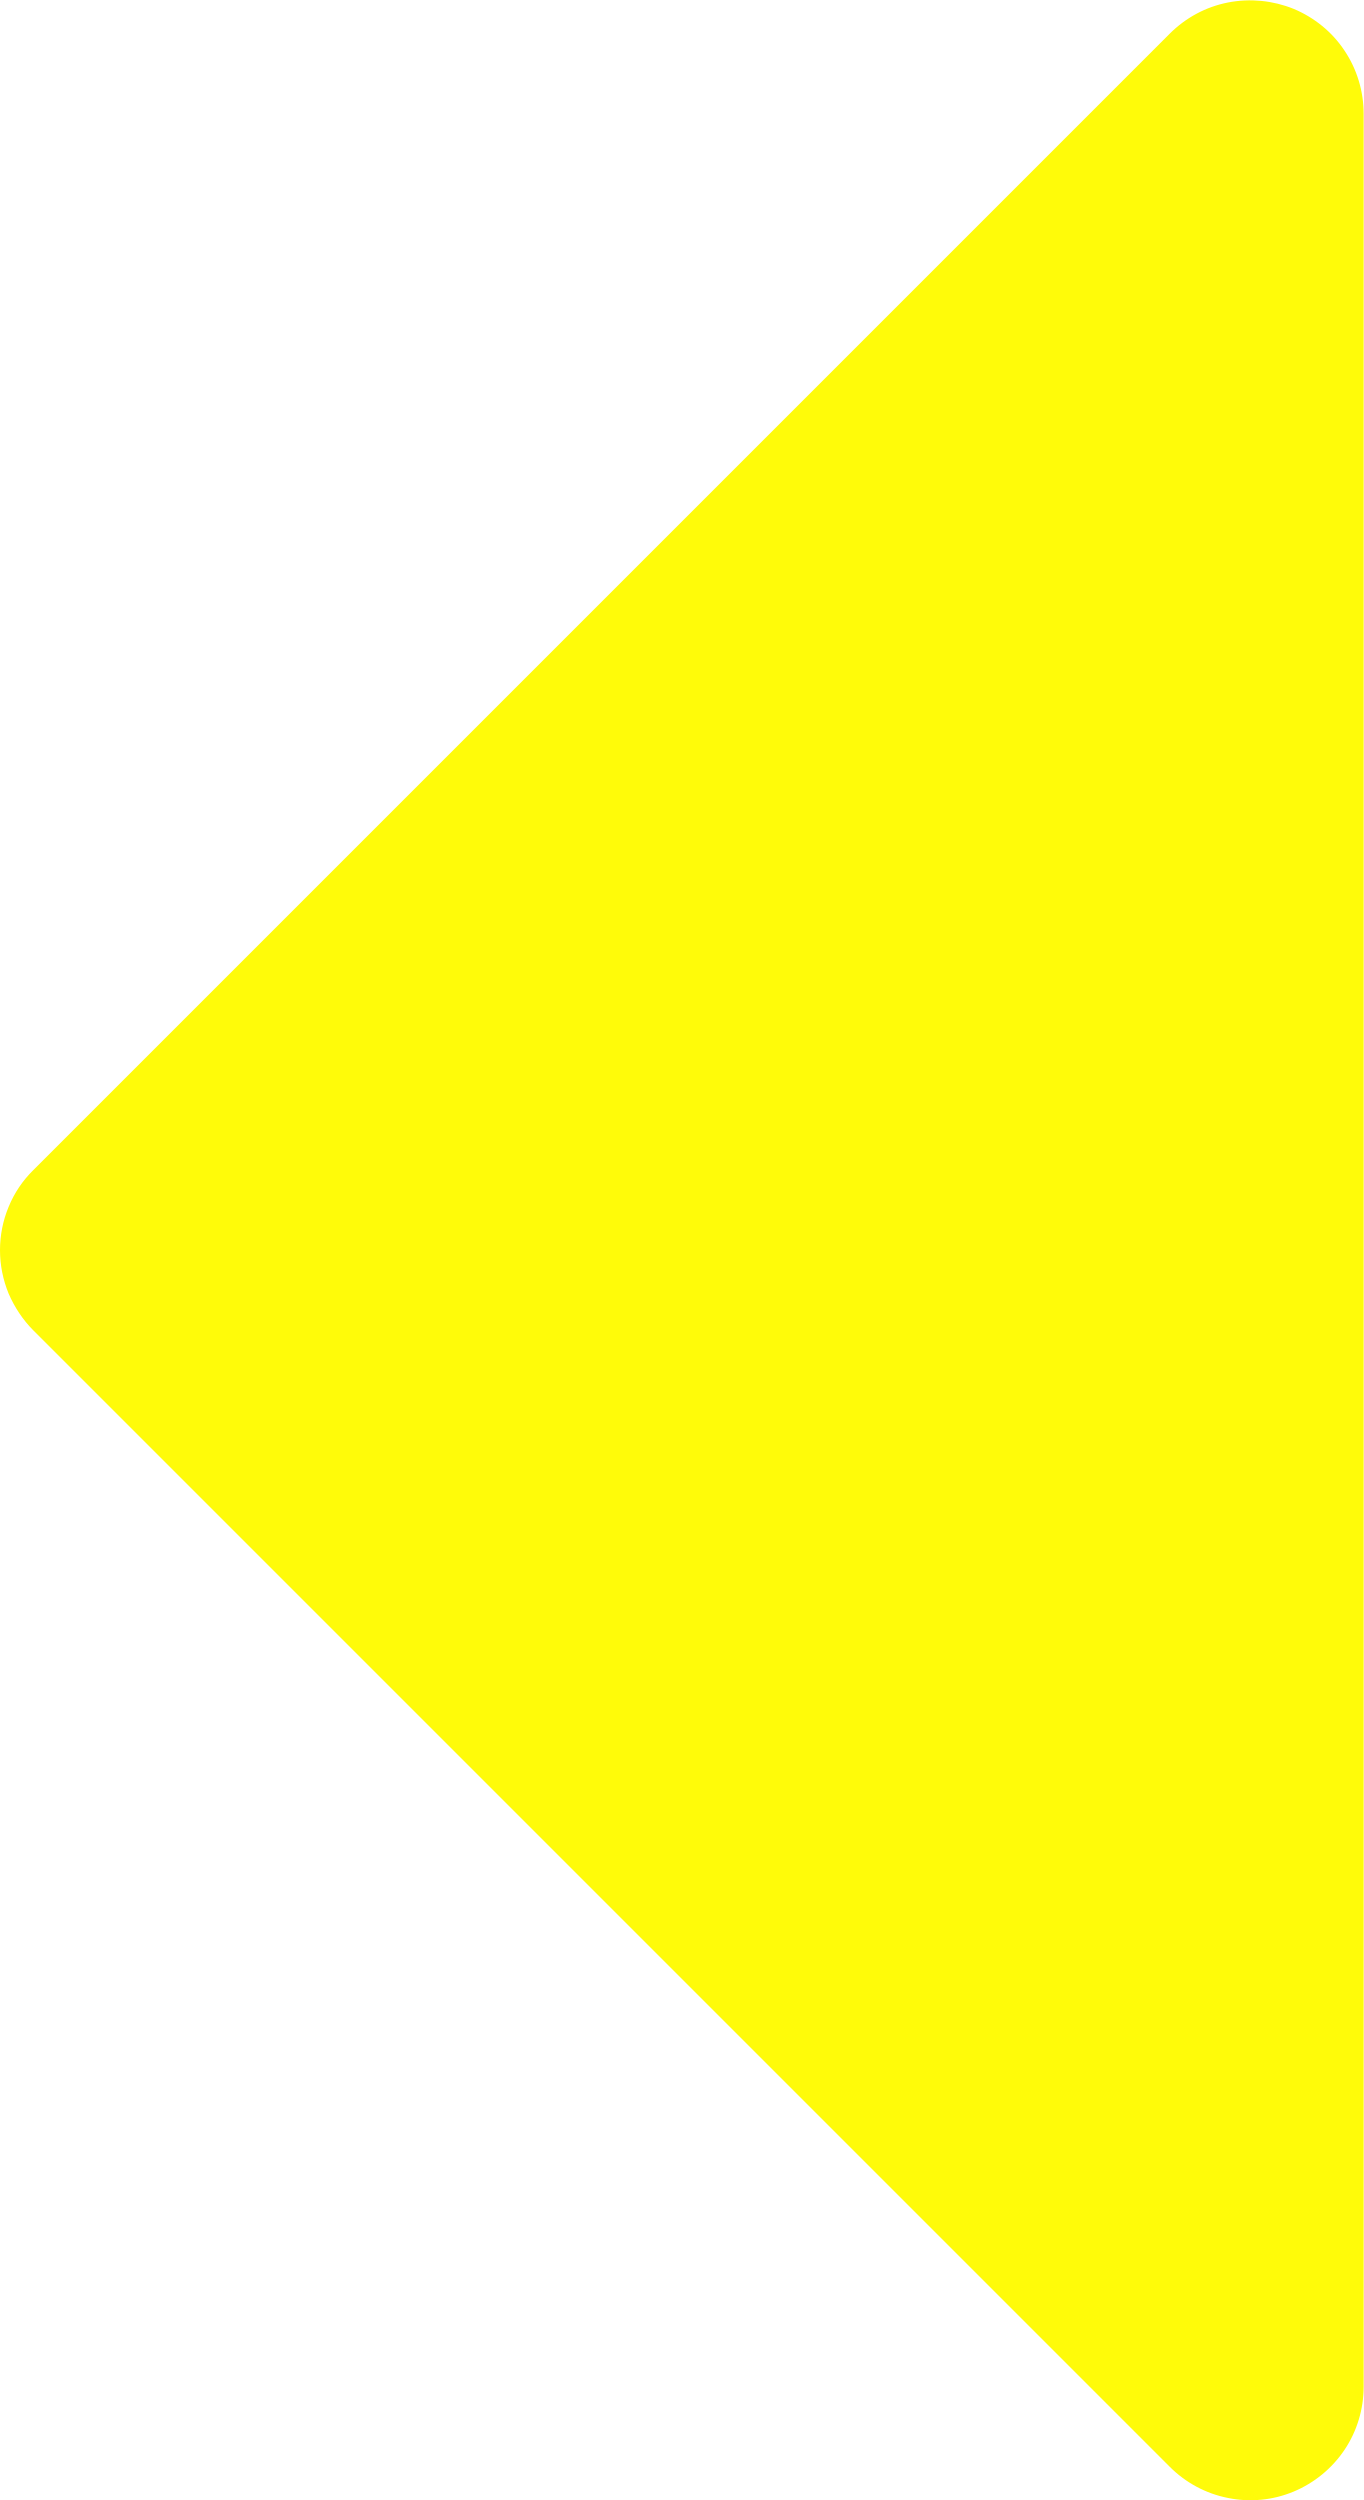
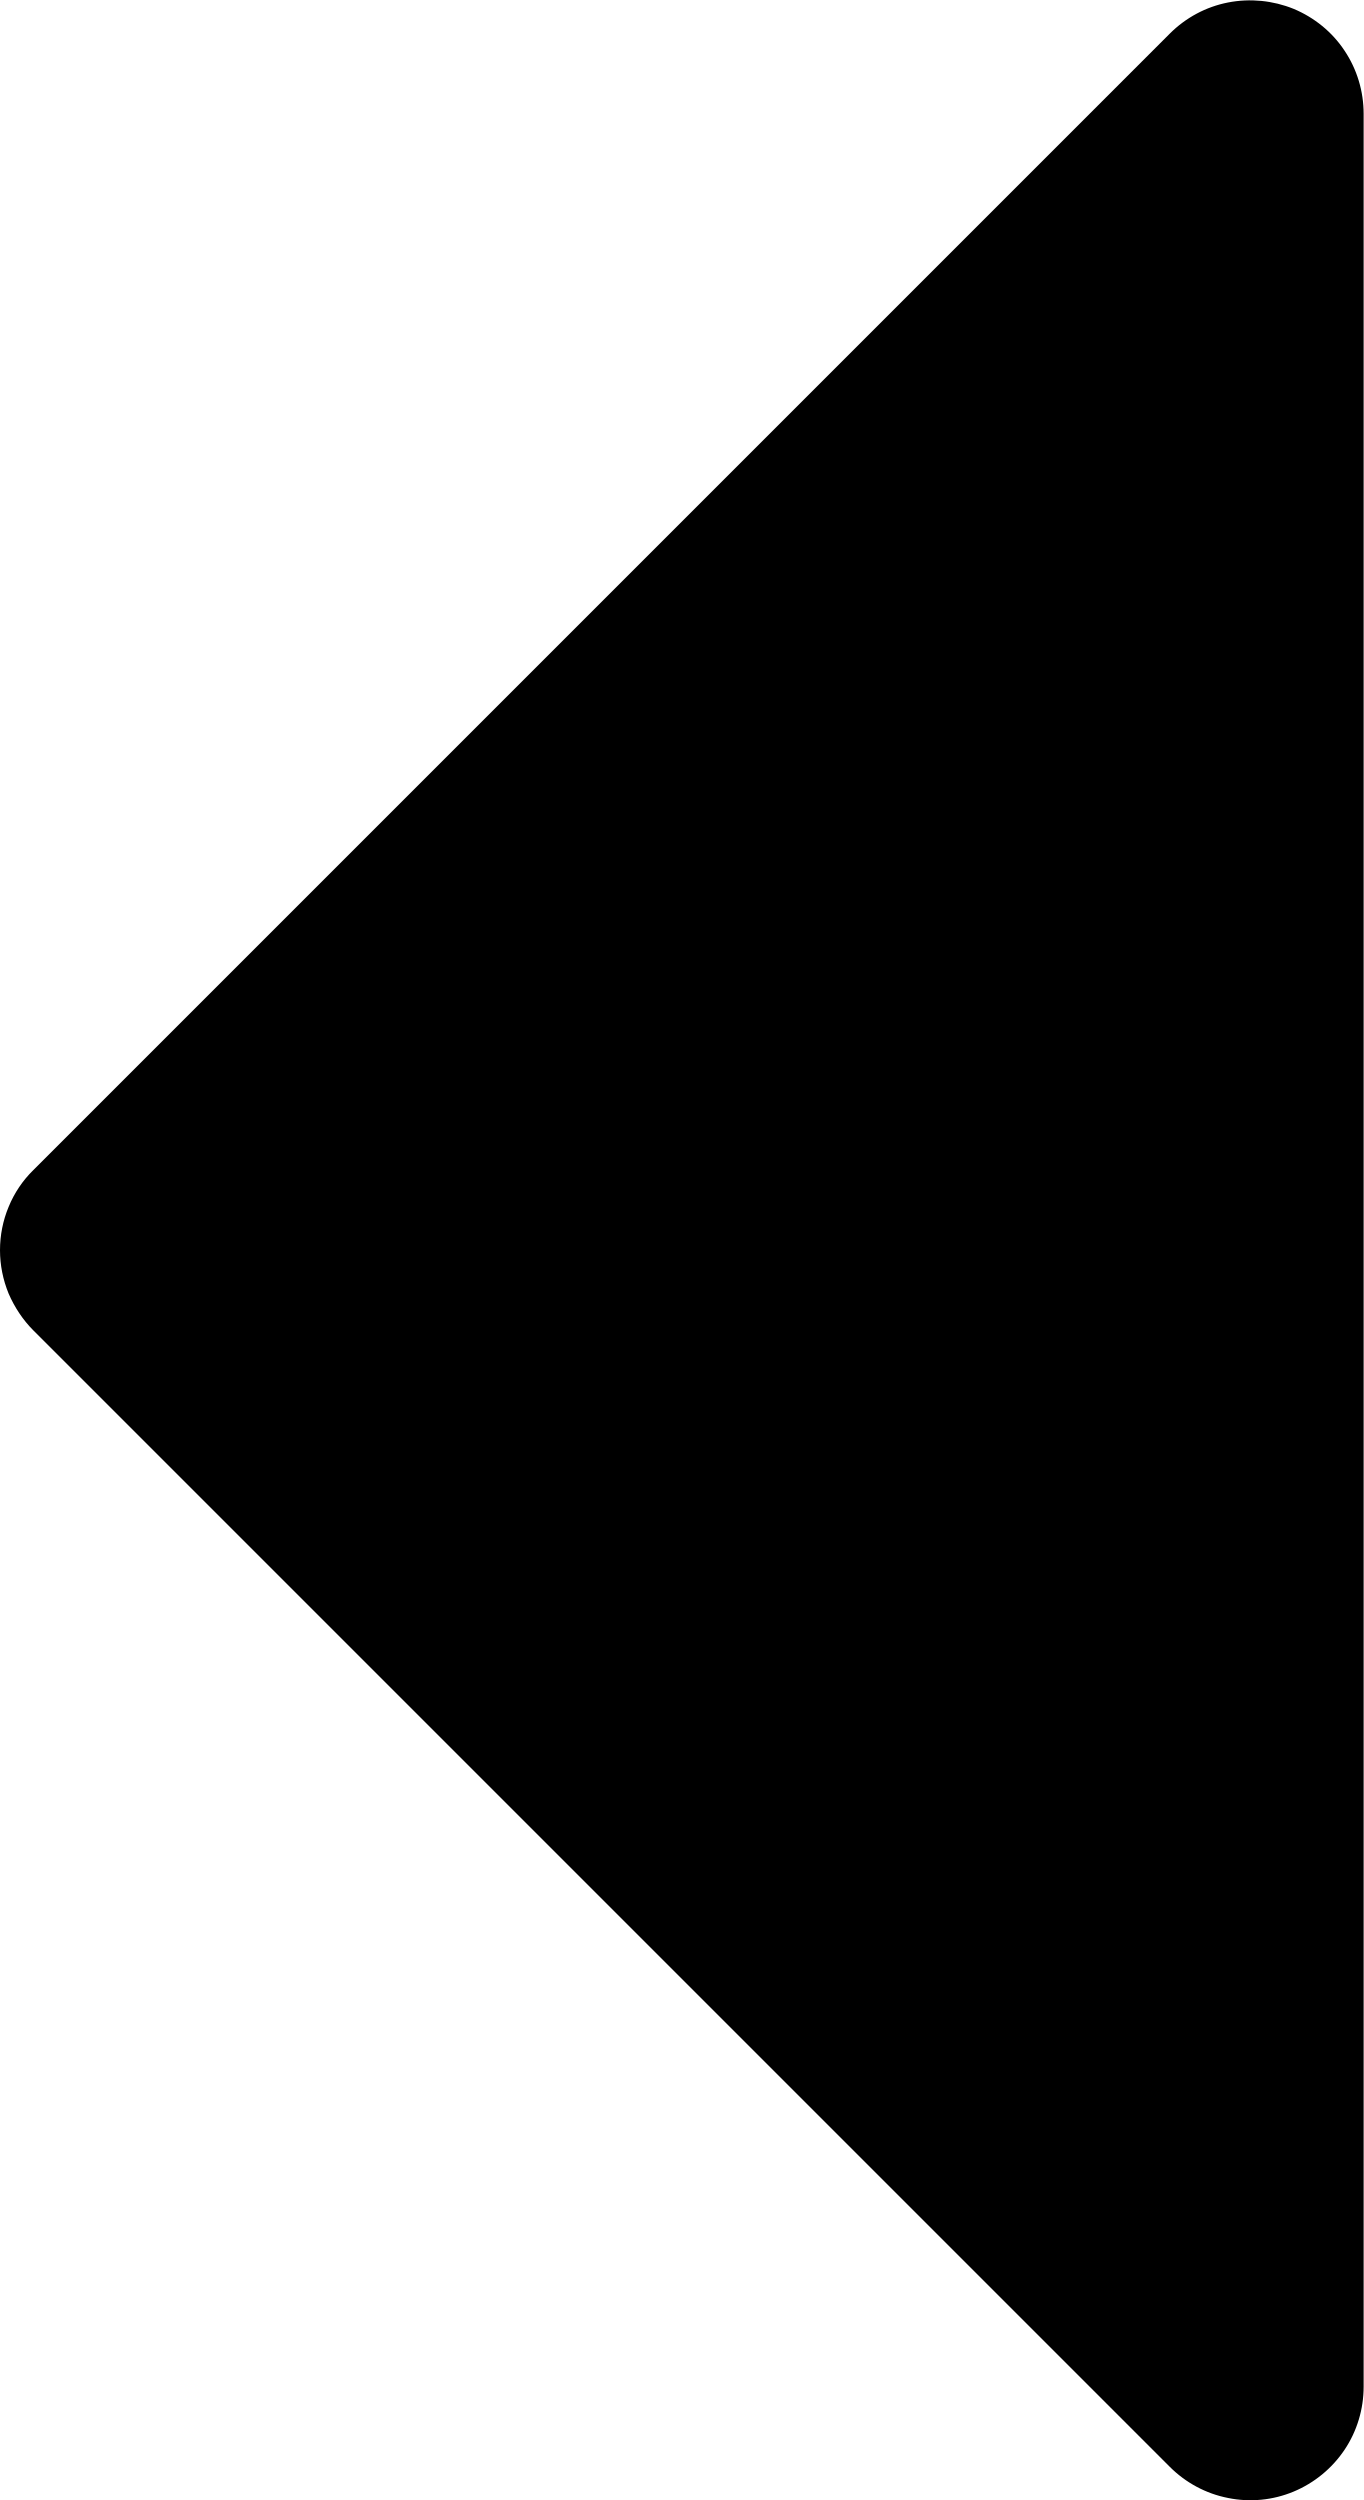
<svg xmlns="http://www.w3.org/2000/svg" fill="none" height="11" viewBox="0 0 6 11" width="6">
-   <path d="m5.147 10.854-5-5c-.046-.046-.083-.102-.109-.162-.025-.061-.038-.126-.038-.191 0-.066.013-.131.038-.191.025-.061.062-.116.109-.162l5-5c.07-.07.159-.118.256-.137.097-.019.198-.009.289.028.091.038.17.102.224.184.055.082.084.179.084.278v10c0.0.099-.029.196-.084.278-.055.082-.133.146-.224.184s-.192.048-.289.028c-.097-.019-.186-.067-.256-.137z" fill="#fffb09" />
+   <path d="m5.147 10.854-5-5c-.046-.046-.083-.102-.109-.162-.025-.061-.038-.126-.038-.191 0-.066.013-.131.038-.191.025-.061.062-.116.109-.162l5-5c.07-.07.159-.118.256-.137.097-.019.198-.009.289.028.091.038.17.102.224.184.055.082.084.179.084.278v10c0.0.099-.029.196-.084.278-.055.082-.133.146-.224.184s-.192.048-.289.028c-.097-.019-.186-.067-.256-.137z" fill="currentColor" />
</svg>
